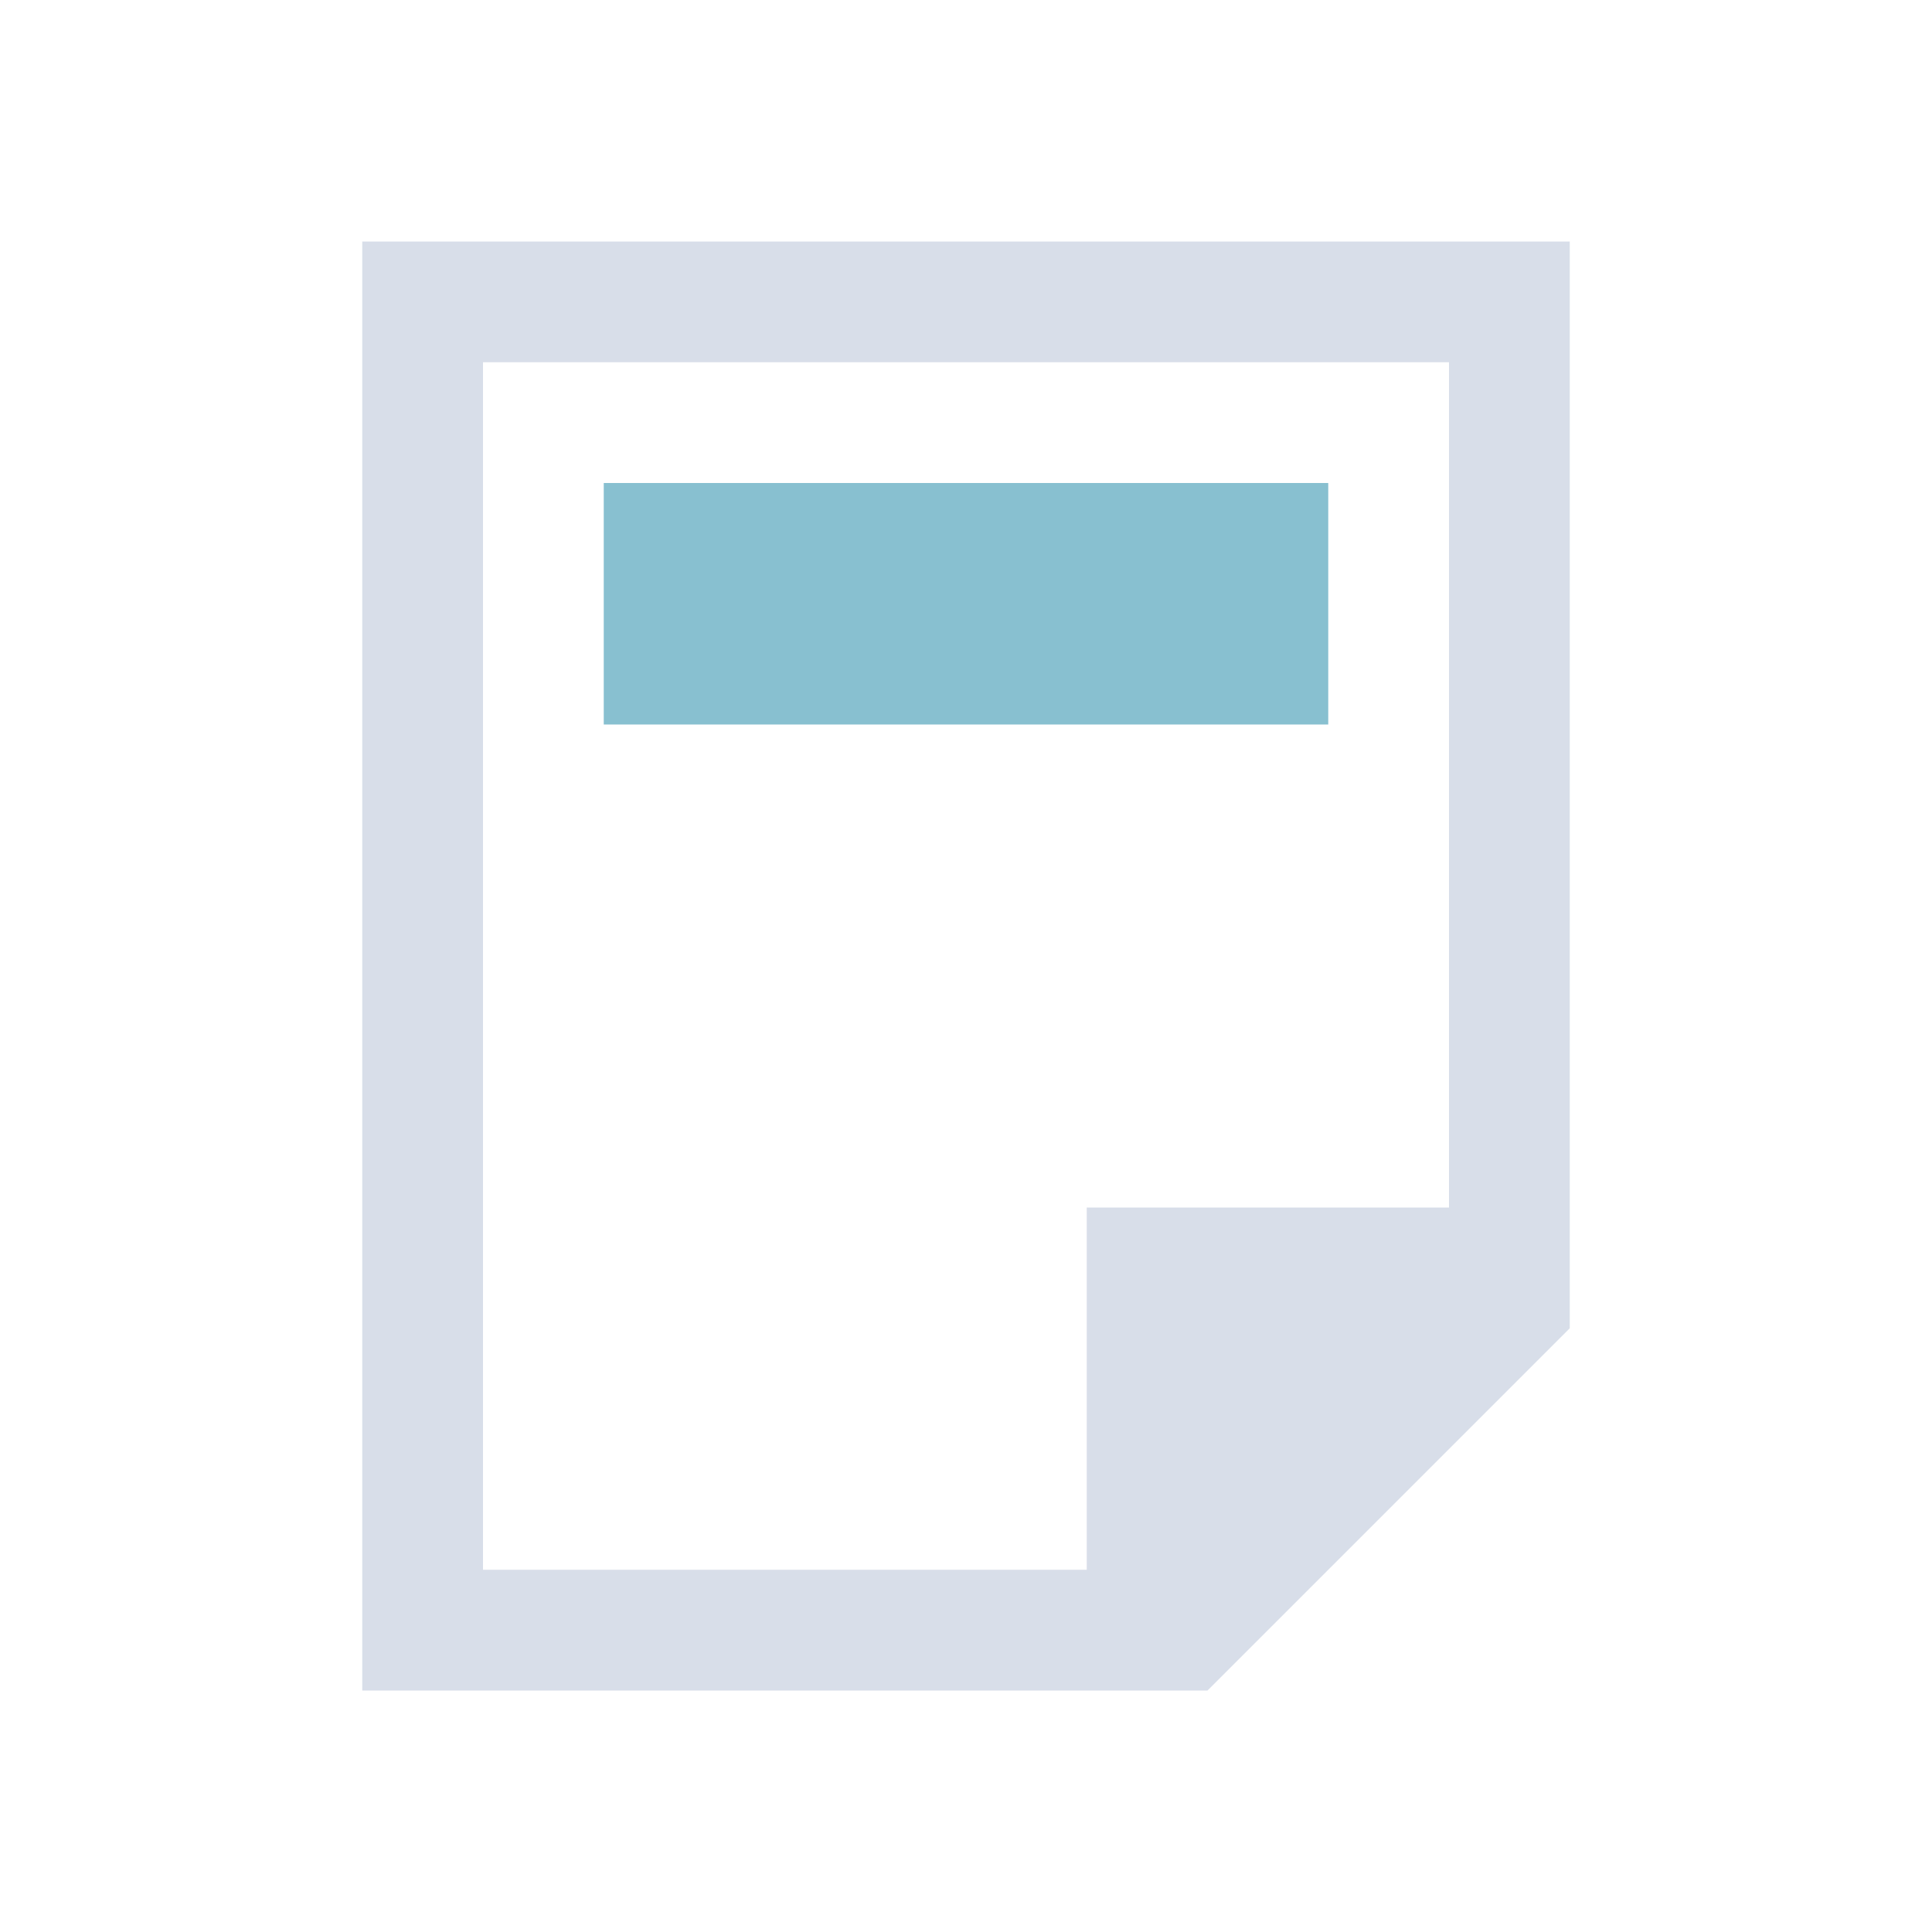
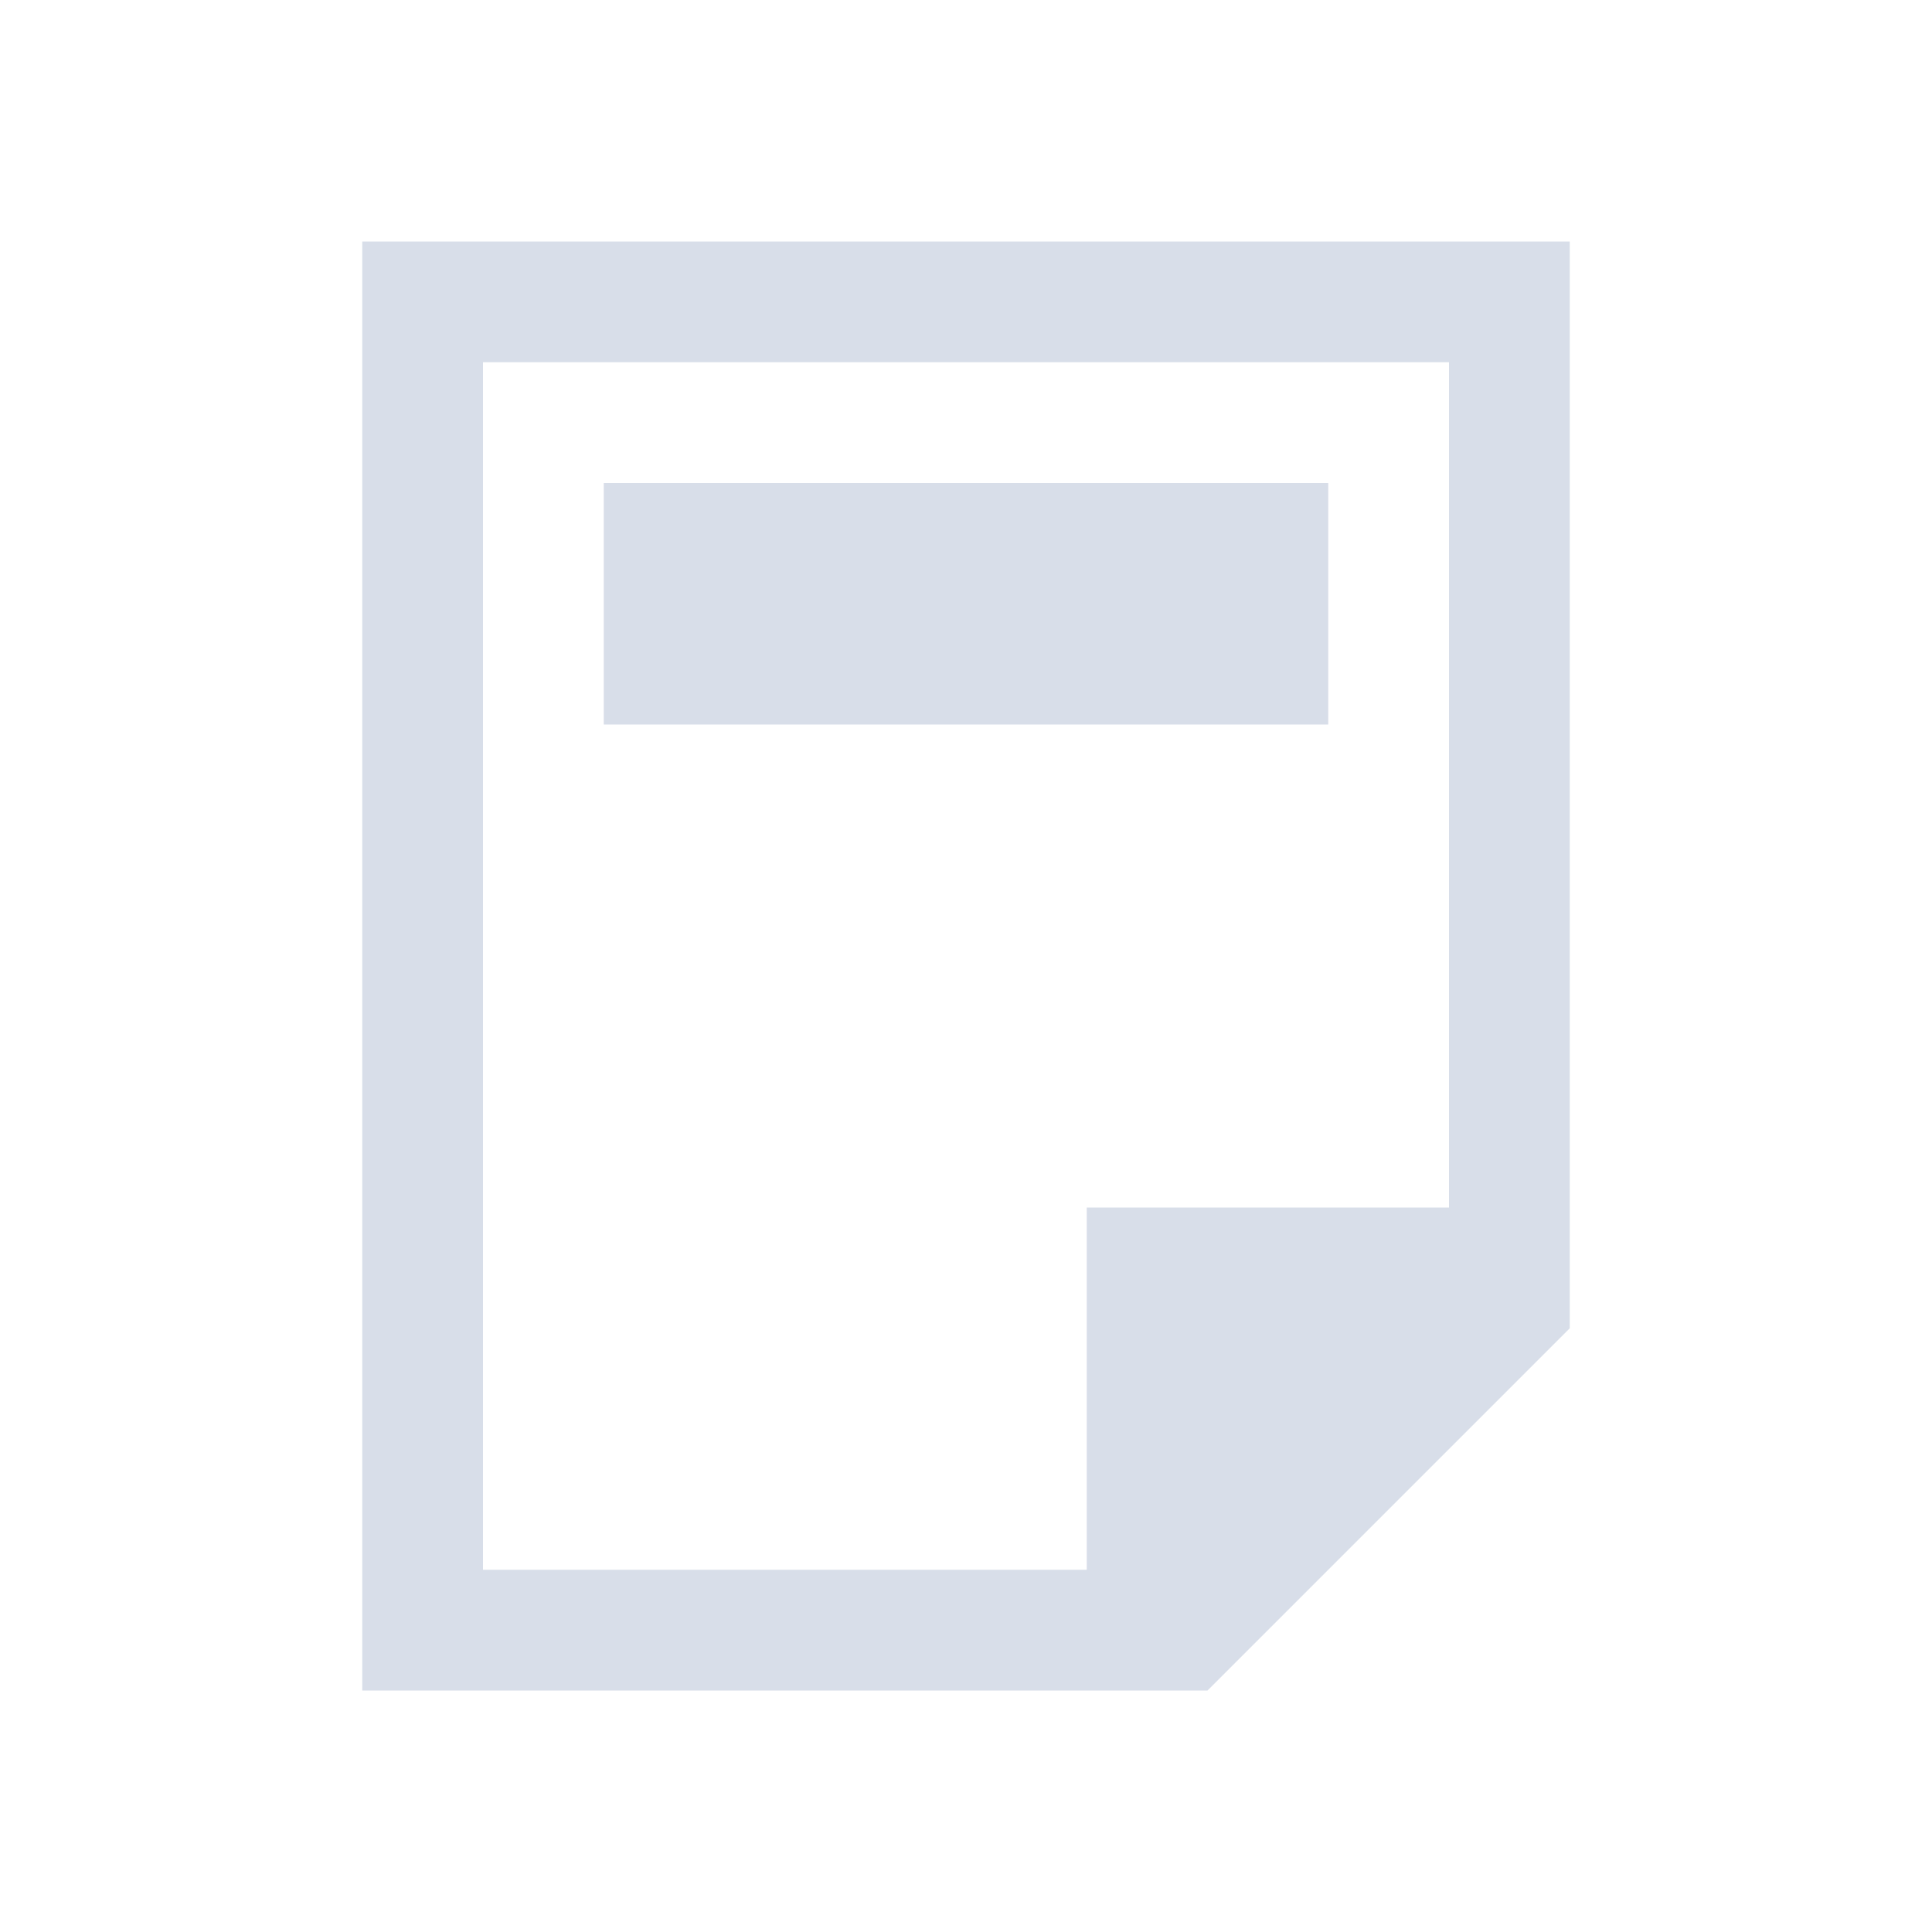
<svg xmlns="http://www.w3.org/2000/svg" version="1.1" viewBox="0 0 16 16">
  <defs>
    <style id="current-color-scheme" type="text/css">
   .ColorScheme-Text { color:#d8dee9; } .ColorScheme-Highlight { color:#88c0d0; } .ColorScheme-NeutralText { color:#d08770; } .ColorScheme-PositiveText { color:#a3be8c; } .ColorScheme-NegativeText { color:#bf616a; }
  </style>
  </defs>
-   <g transform="translate(-421.71-531.79)" fill="currentColor">
+   <g transform="translate(-421.71-531.79)" fill="#d8dee9">
    <path class="ColorScheme-Text" d="m424.71 545.79v-12h10v9l-3 3zm1-1h5v-3h3v-7h-8z" />
    <path class="ColorScheme-Highlight" d="m426.71 535.79h6v2h-6z" />
  </g>
</svg>
